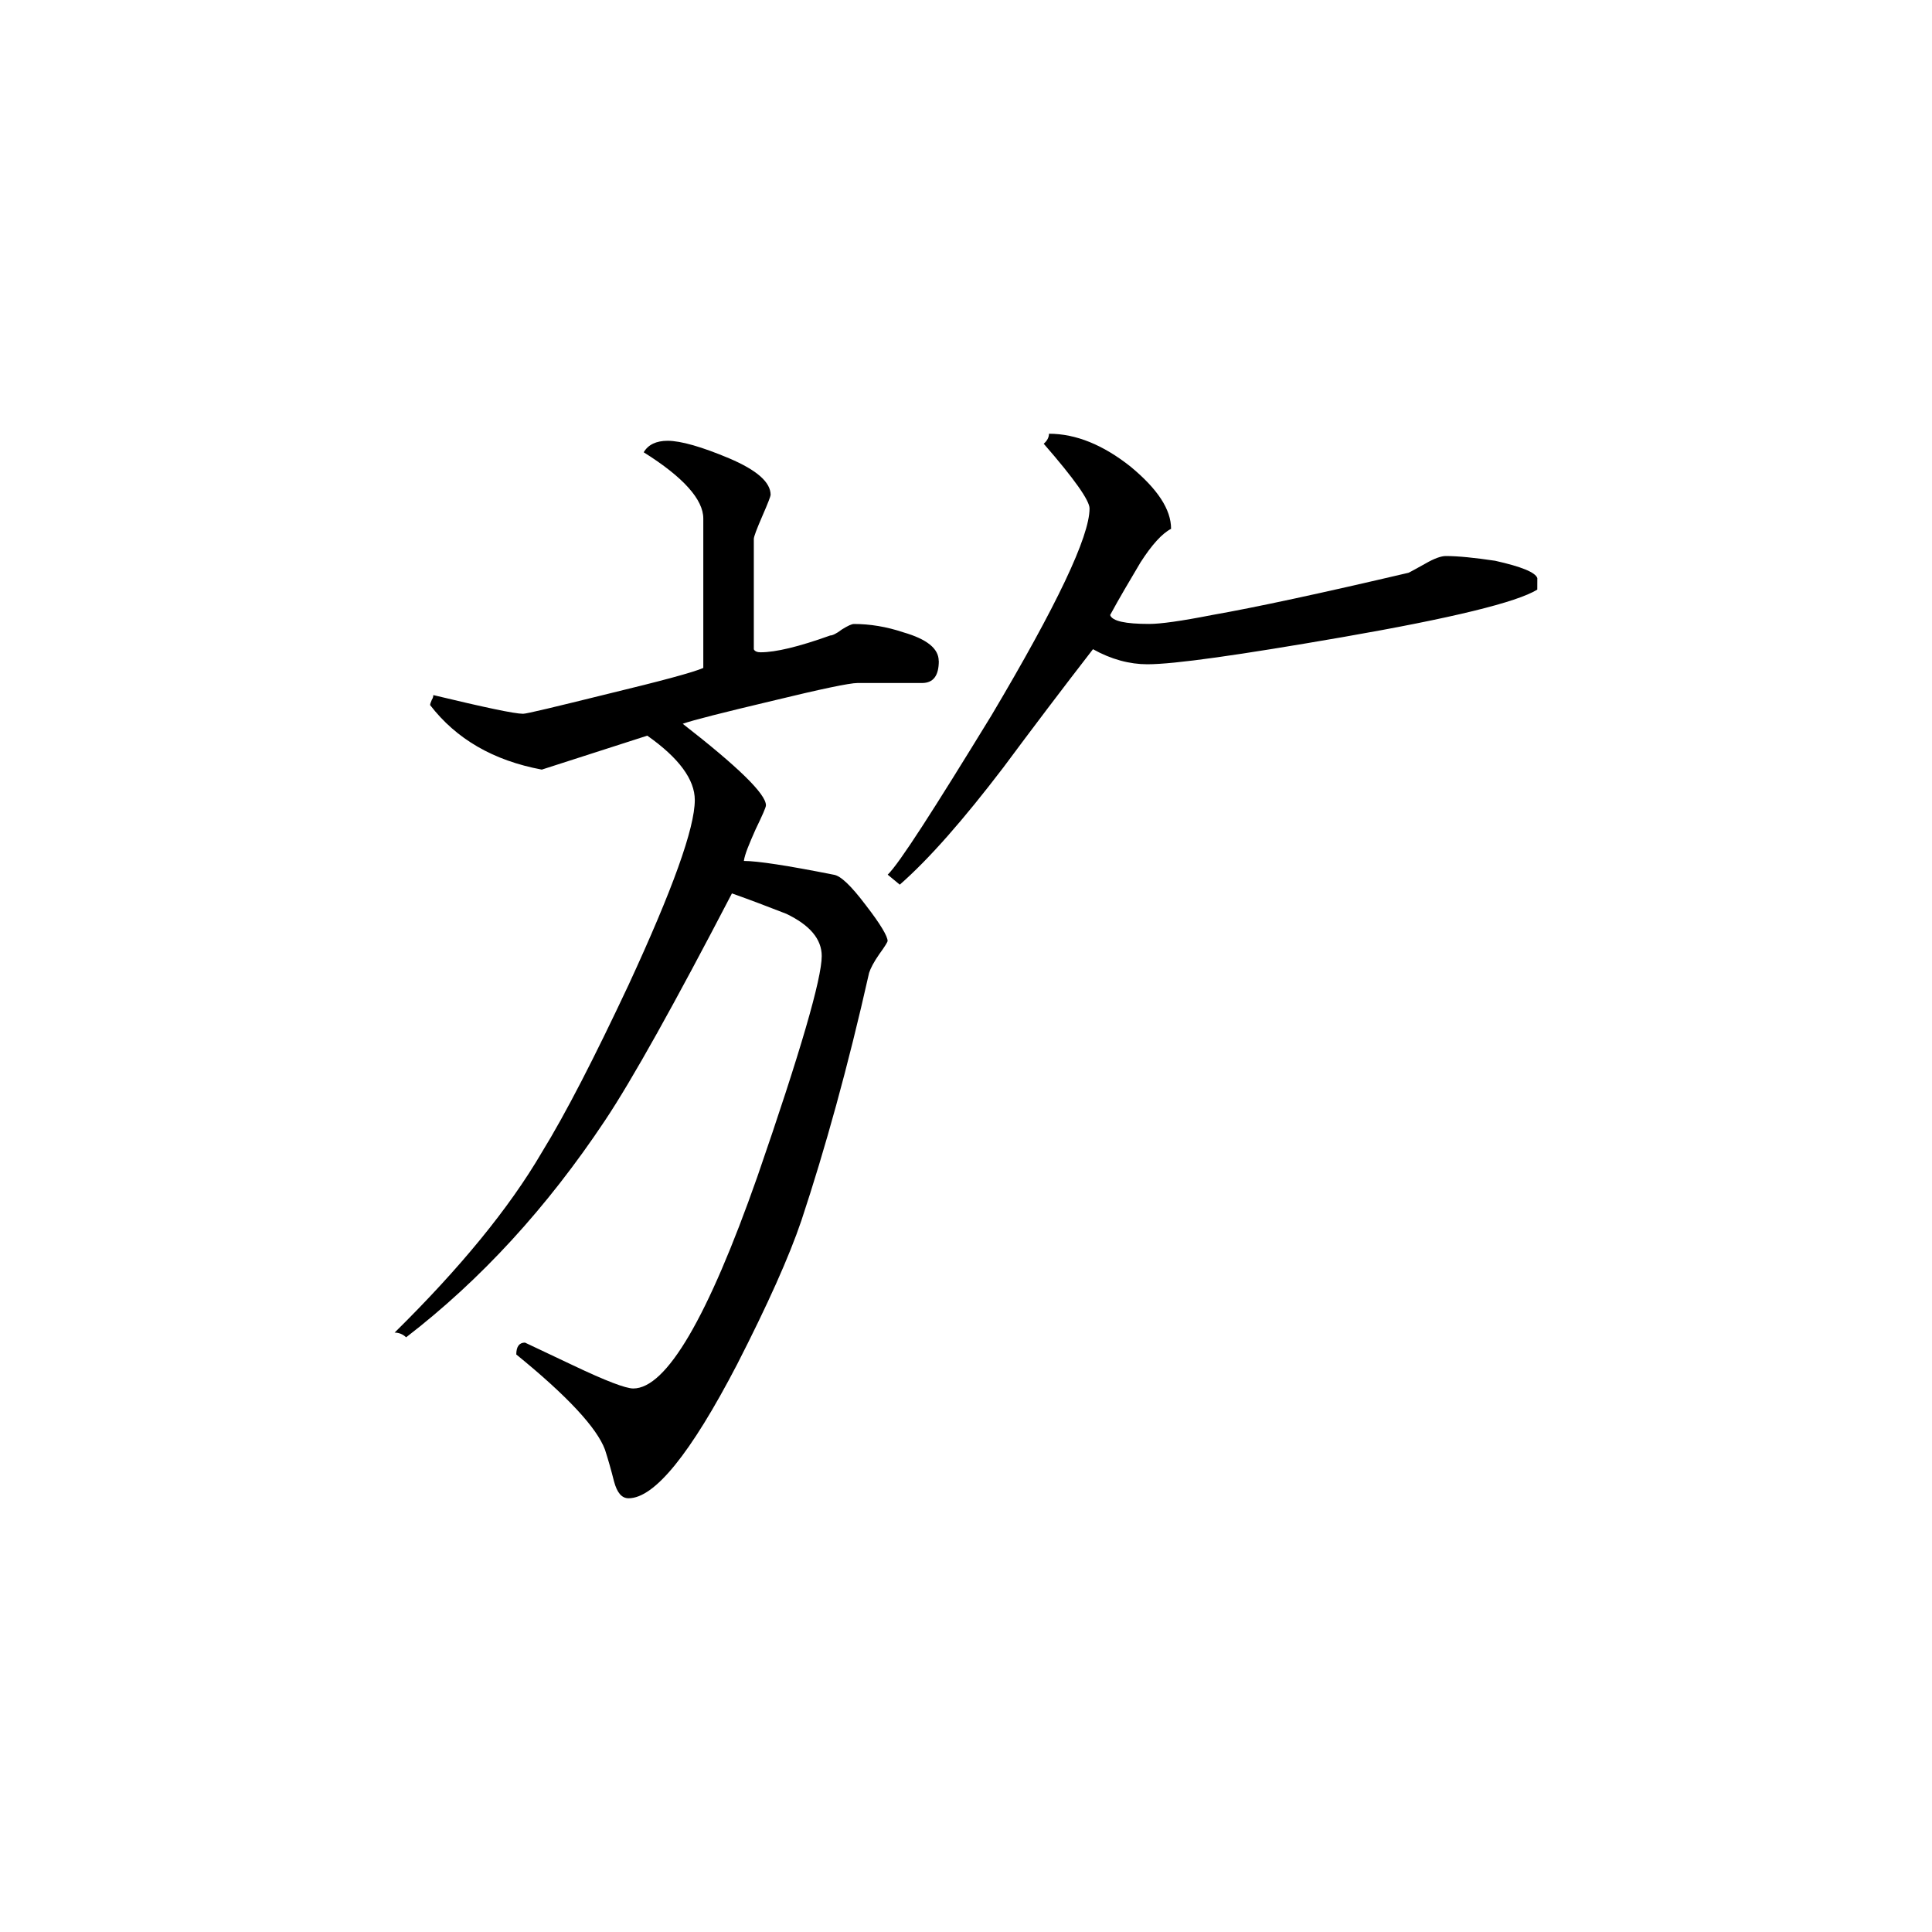
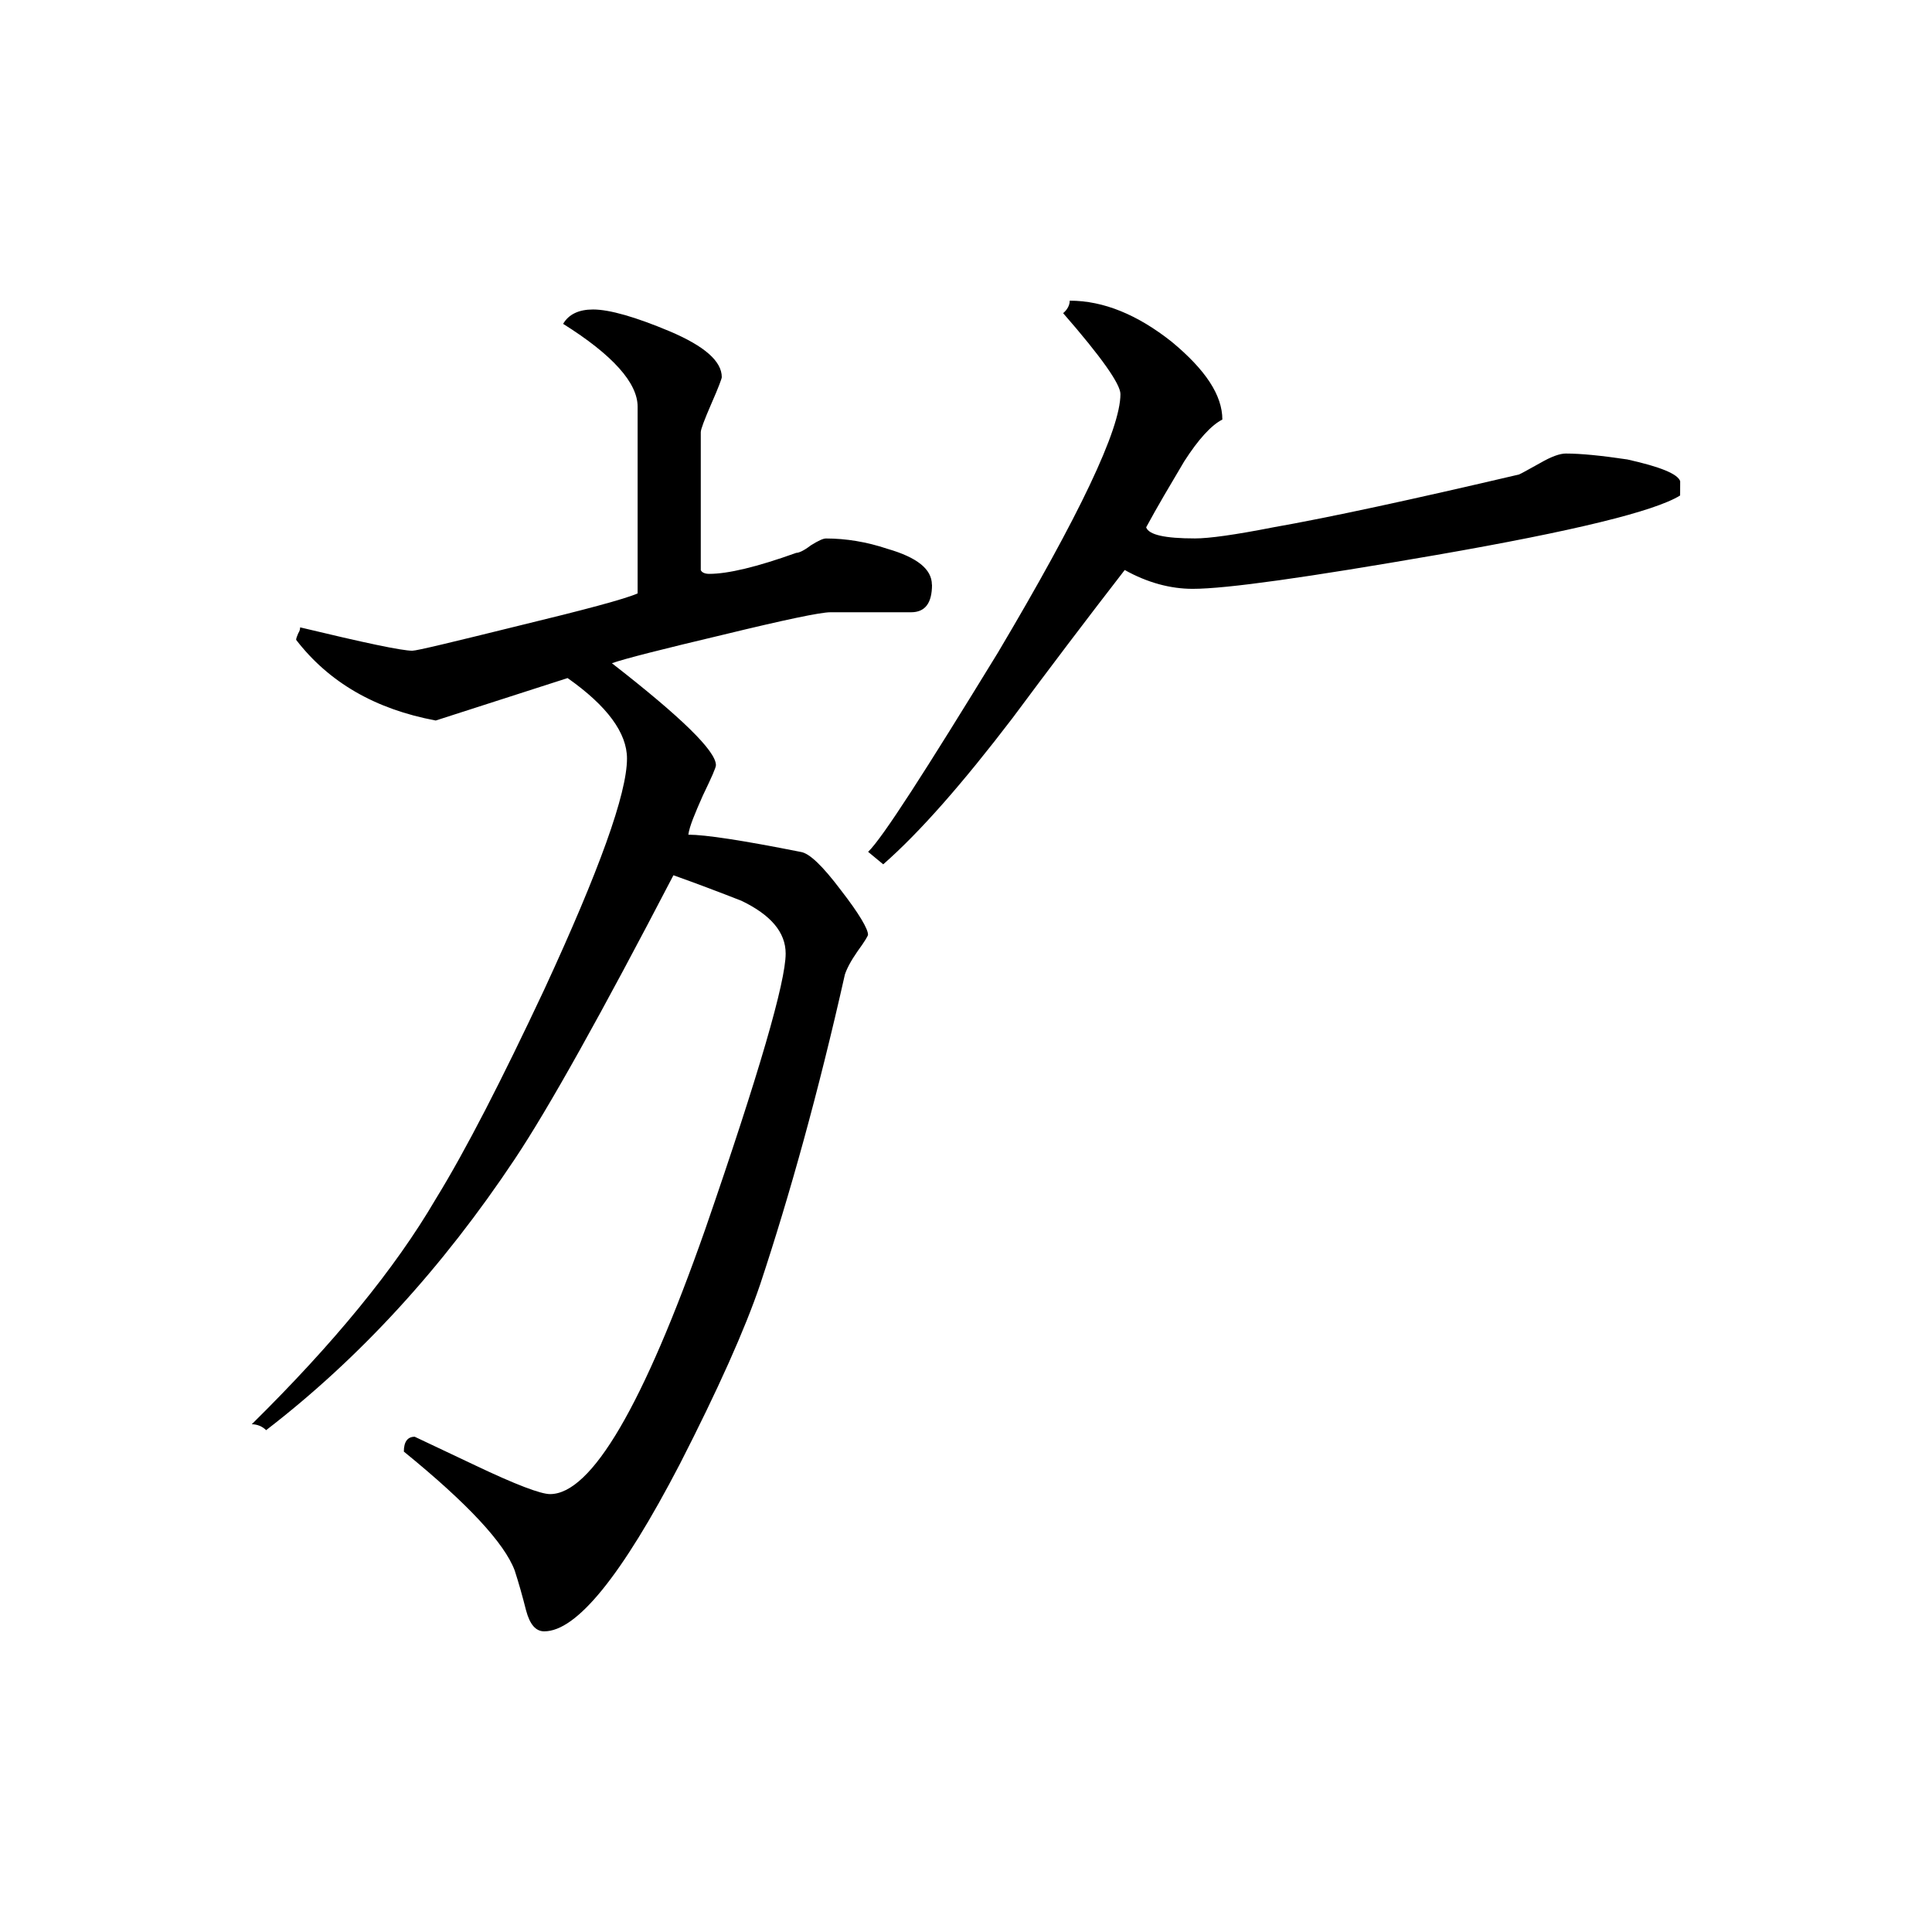
- <svg xmlns="http://www.w3.org/2000/svg" height="40" viewBox="0 0 40 40" width="40">
+ <svg xmlns="http://www.w3.org/2000/svg" viewBox="4 4 32 32">
  <path d="m31.828 12.207c-.422.262-1.766.59-4.031.984-2.141.371-3.48.562-4.043.562-.367 0-.75-.102-1.125-.312-.629.812-1.25 1.633-1.859 2.453-.82 1.074-1.531 1.887-2.141 2.422l-.25-.207c.242-.234.949-1.34 2.148-3.297 1.352-2.277 2.031-3.703 2.031-4.285 0-.164-.312-.609-.949-1.34.074-.062.109-.137.109-.207.562 0 1.125.234 1.688.68.562.465.84.887.84 1.289-.184.094-.398.328-.633.695-.227.383-.441.742-.629 1.09.043.125.312.184.809.184.234 0 .66-.059 1.297-.184.91-.16 2.27-.453 4.07-.875.047-.02.168-.09.352-.191.188-.109.328-.156.422-.156.254 0 .598.035 1.02.098.543.121.832.238.875.359zm-12.391 1.477c0 .305-.113.457-.348.457h-1.336c-.164 0-.758.125-1.77.371-1.02.242-1.637.398-1.848.473 1.145.891 1.723 1.453 1.723 1.688 0 .043-.074.207-.215.5-.133.301-.223.512-.242.652.281 0 .898.094 1.859.285.145.02.363.23.664.629.309.398.453.648.453.742 0 .02-.055.113-.172.273-.117.168-.18.293-.211.387-.438 1.949-.914 3.656-1.402 5.129-.254.75-.699 1.742-1.332 2.98-.965 1.855-1.711 2.77-2.246 2.77-.141 0-.238-.113-.301-.348-.059-.234-.121-.453-.188-.66-.168-.449-.773-1.105-1.836-1.969 0-.164.062-.246.18-.246 0 0 .332.156 1 .473.672.32 1.086.477 1.242.477.684 0 1.543-1.465 2.57-4.387.891-2.578 1.332-4.098 1.332-4.566 0-.352-.246-.641-.734-.875-.379-.148-.75-.289-1.125-.422-1.191 2.289-2.066 3.859-2.629 4.703-1.199 1.801-2.57 3.297-4.117 4.488-.062-.062-.148-.098-.238-.098 1.355-1.336 2.371-2.574 3.047-3.73.5-.812 1.094-1.973 1.797-3.469.91-1.969 1.371-3.246 1.371-3.828 0-.422-.328-.871-.984-1.332l-2.184.703c-1.004-.188-1.77-.633-2.312-1.336 0-.023.012-.055.035-.109.027-.039.031-.078.031-.098 1.059.254 1.68.387 1.859.387.074 0 .656-.141 1.762-.414 1.098-.266 1.754-.441 1.969-.535v-3.094c0-.391-.41-.855-1.234-1.371.094-.16.262-.238.496-.238.273 0 .707.125 1.273.363.578.246.859.496.859.758 0 .023-.055.172-.172.438-.117.27-.176.426-.176.473v2.285c.02.043.074.062.141.062.309 0 .785-.113 1.441-.348.043 0 .125-.035.242-.125.125-.078.203-.113.25-.113.328 0 .672.055 1.02.172.488.141.734.336.734.594zm0 0" />
</svg>
